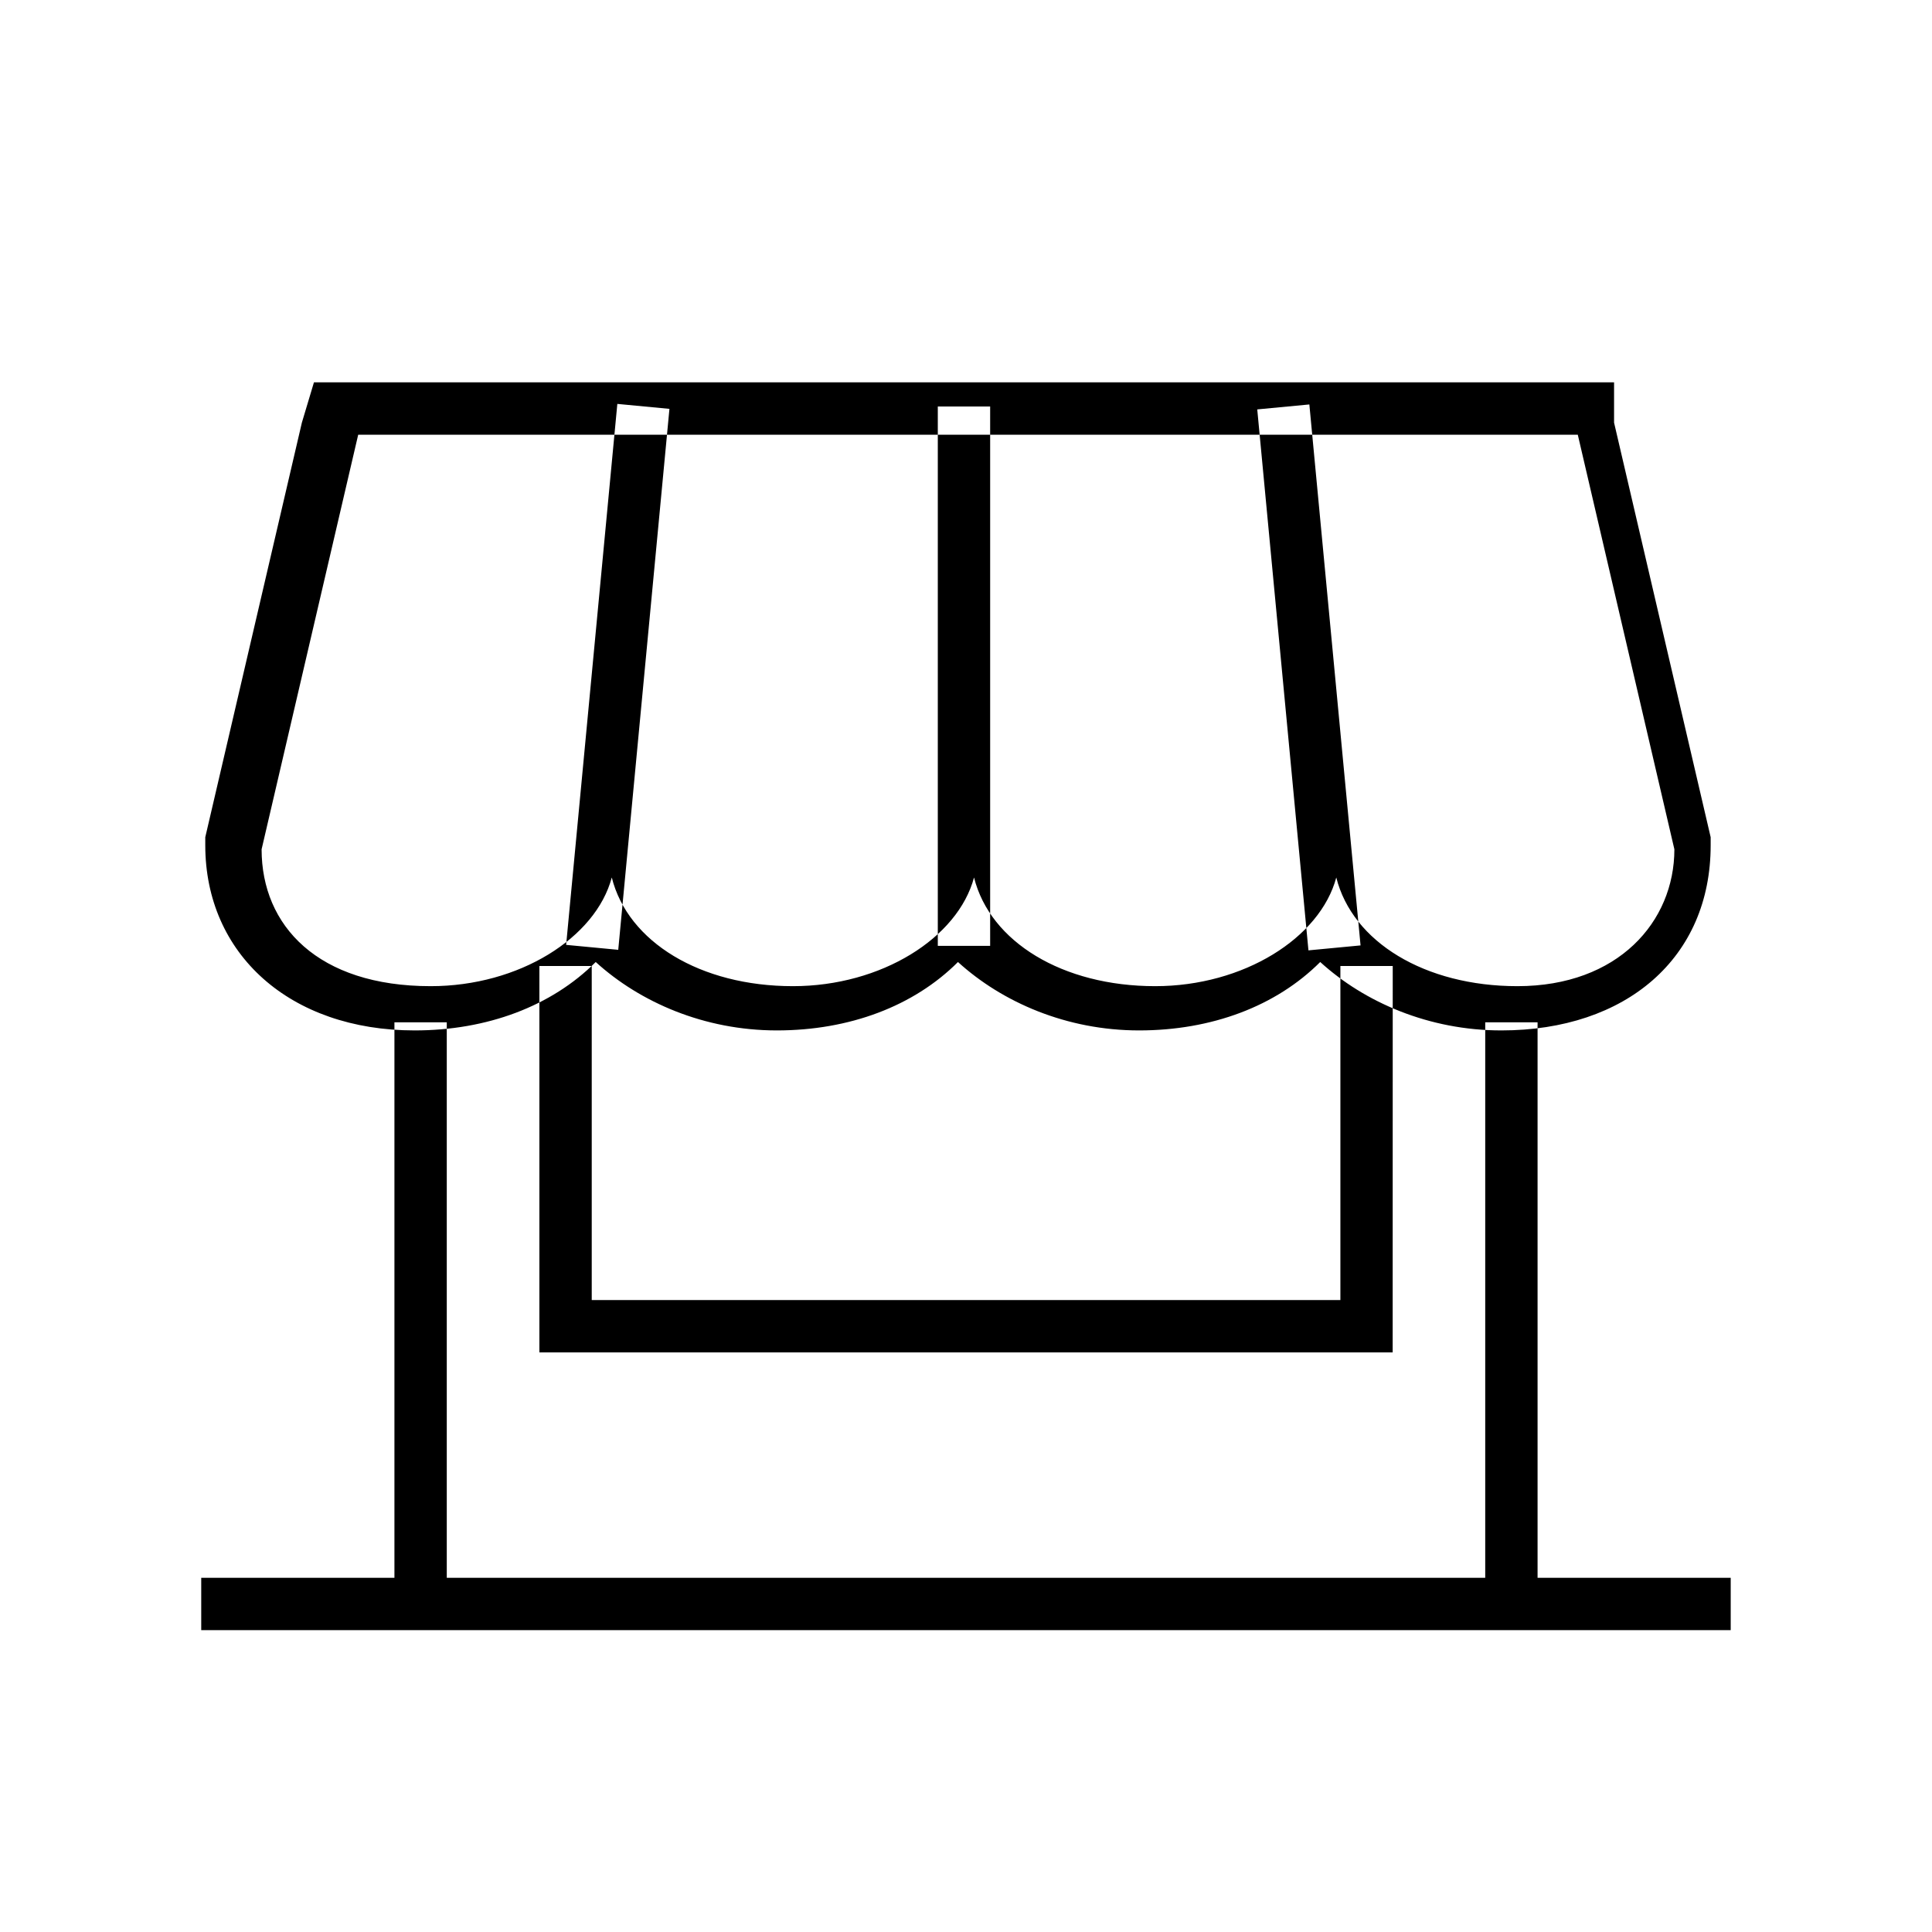
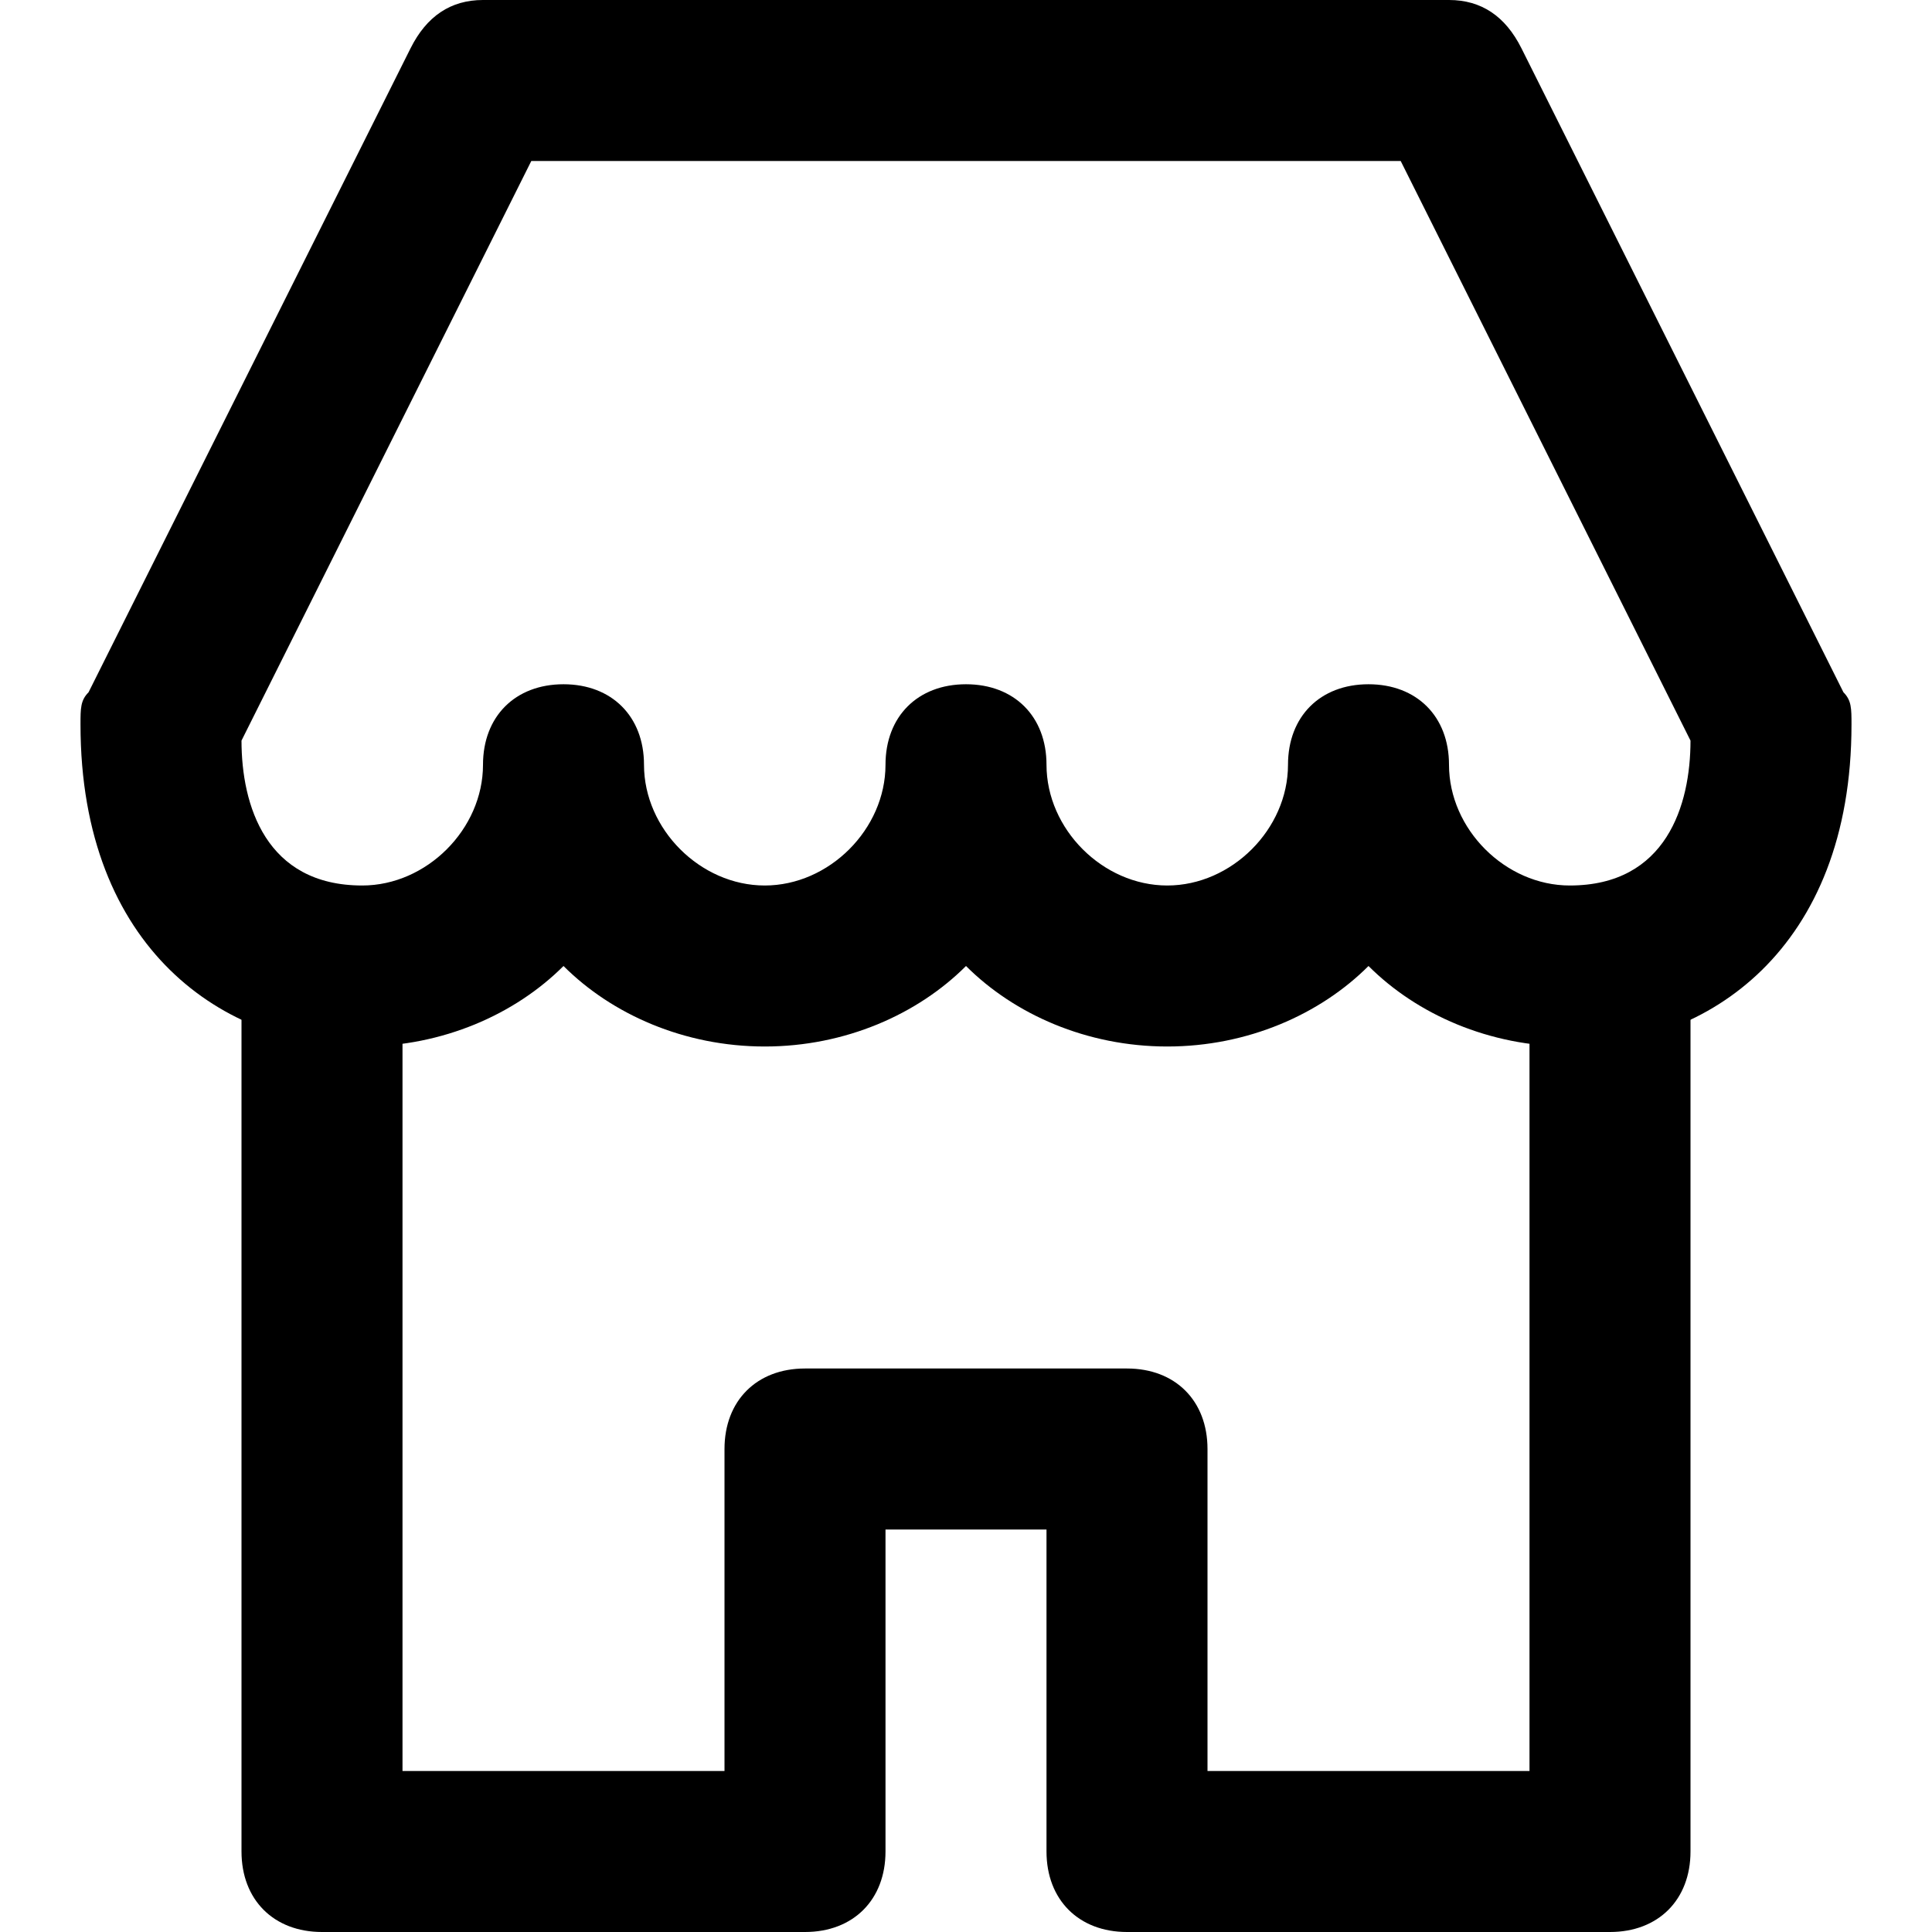
- <svg xmlns="http://www.w3.org/2000/svg" width="32" height="32" viewBox="0 0 32 32">
-   <path d="M26.133 7.2l1.6 6.867c0 1.2-.933 2.267-2.6 2.267-1.533 0-2.733-.733-3-1.8-.267 1-1.533 1.8-3 1.8-1.533 0-2.733-.733-3-1.8-.267 1-1.533 1.8-3 1.8-1.533 0-2.733-.733-3-1.8-.267 1-1.533 1.8-3 1.8-1.867 0-2.8-1-2.8-2.267l1.6-6.867h20.2zm.667-.867H5.2L5 7l-1.6 6.867V14c0 1.8 1.4 3.067 3.467 3.067 1.2 0 2.267-.4 3-1.133.733.667 1.8 1.133 3 1.133s2.267-.4 3-1.133c.733.667 1.8 1.133 3 1.133s2.267-.4 3-1.133c.733.667 1.8 1.133 3 1.133 2.067 0 3.467-1.2 3.467-3.067v-.133L26.734 7v-.667h.067zm-20.267 10.6H7.4v9.2h-.867v-9.2zm18.067 0h.867v9.2H24.6v-9.2zM23.067 22.4H8.934V16h.867v5.533h12.4V16h.867zM3.333 26.133h25.333V27H3.333v-.867zm6.907-10.401l-.863-.082.848-8.96.863.082-.848 8.96zm5.293-8.999h.867v8.933h-.867V6.733zm6.139 9.008l-.848-8.96.863-.082.848 8.96-.863.082z" />
+ <svg xmlns="http://www.w3.org/2000/svg" version="1.1" id="Layer_1" x="0px" y="0px" viewBox="0 0 24 24" style="enable-background:new 0 0 24 24;" xml:space="preserve">
+   <g transform="translate(0, 0)">
+     <g>
+       <path d="M20,24h-6c-0.6,0-1-0.4-1-1v-4h-2v4c0,0.6-0.4,1-1,1H4c-0.6,0-1-0.4-1-1V12c0-0.6,0.4-1,1-1s1,0.4,1,1v10h4v-4    c0-0.6,0.4-1,1-1h4c0.6,0,1,0.4,1,1v4h4V12c0-0.6,0.4-1,1-1s1,0.4,1,1v11C21,23.6,20.6,24,20,24z" />
+     </g>
+     <g>
+       <path d="M19.5,13c-1,0-1.9-0.4-2.5-1c-0.6,0.6-1.5,1-2.5,1s-1.9-0.4-2.5-1c-0.6,0.6-1.5,1-2.5,1S7.6,12.6,7,12    c-0.6,0.6-1.5,1-2.5,1C2.8,13,1,11.8,1,9c0-0.2,0-0.3,0.1-0.4l4-8C5.3,0.2,5.6,0,6,0h12c0.4,0,0.7,0.2,0.9,0.6l4,8    C23,8.7,23,8.8,23,9C23,11.8,21.2,13,19.5,13z M18,9.5c0,0.8,0.7,1.5,1.5,1.5c1.2,0,1.5-1,1.5-1.8L17.4,2H6.6L3,9.2    C3,10,3.3,11,4.5,11C5.3,11,6,10.3,6,9.5c0-0.6,0.4-1,1-1s1,0.4,1,1C8,10.3,8.7,11,9.5,11S11,10.3,11,9.5c0-0.6,0.4-1,1-1    s1,0.4,1,1c0,0.8,0.7,1.5,1.5,1.5S16,10.3,16,9.5c0-0.6,0.4-1,1-1S18,8.9,18,9.5z" />
+     </g>
+   </g>
</svg>
